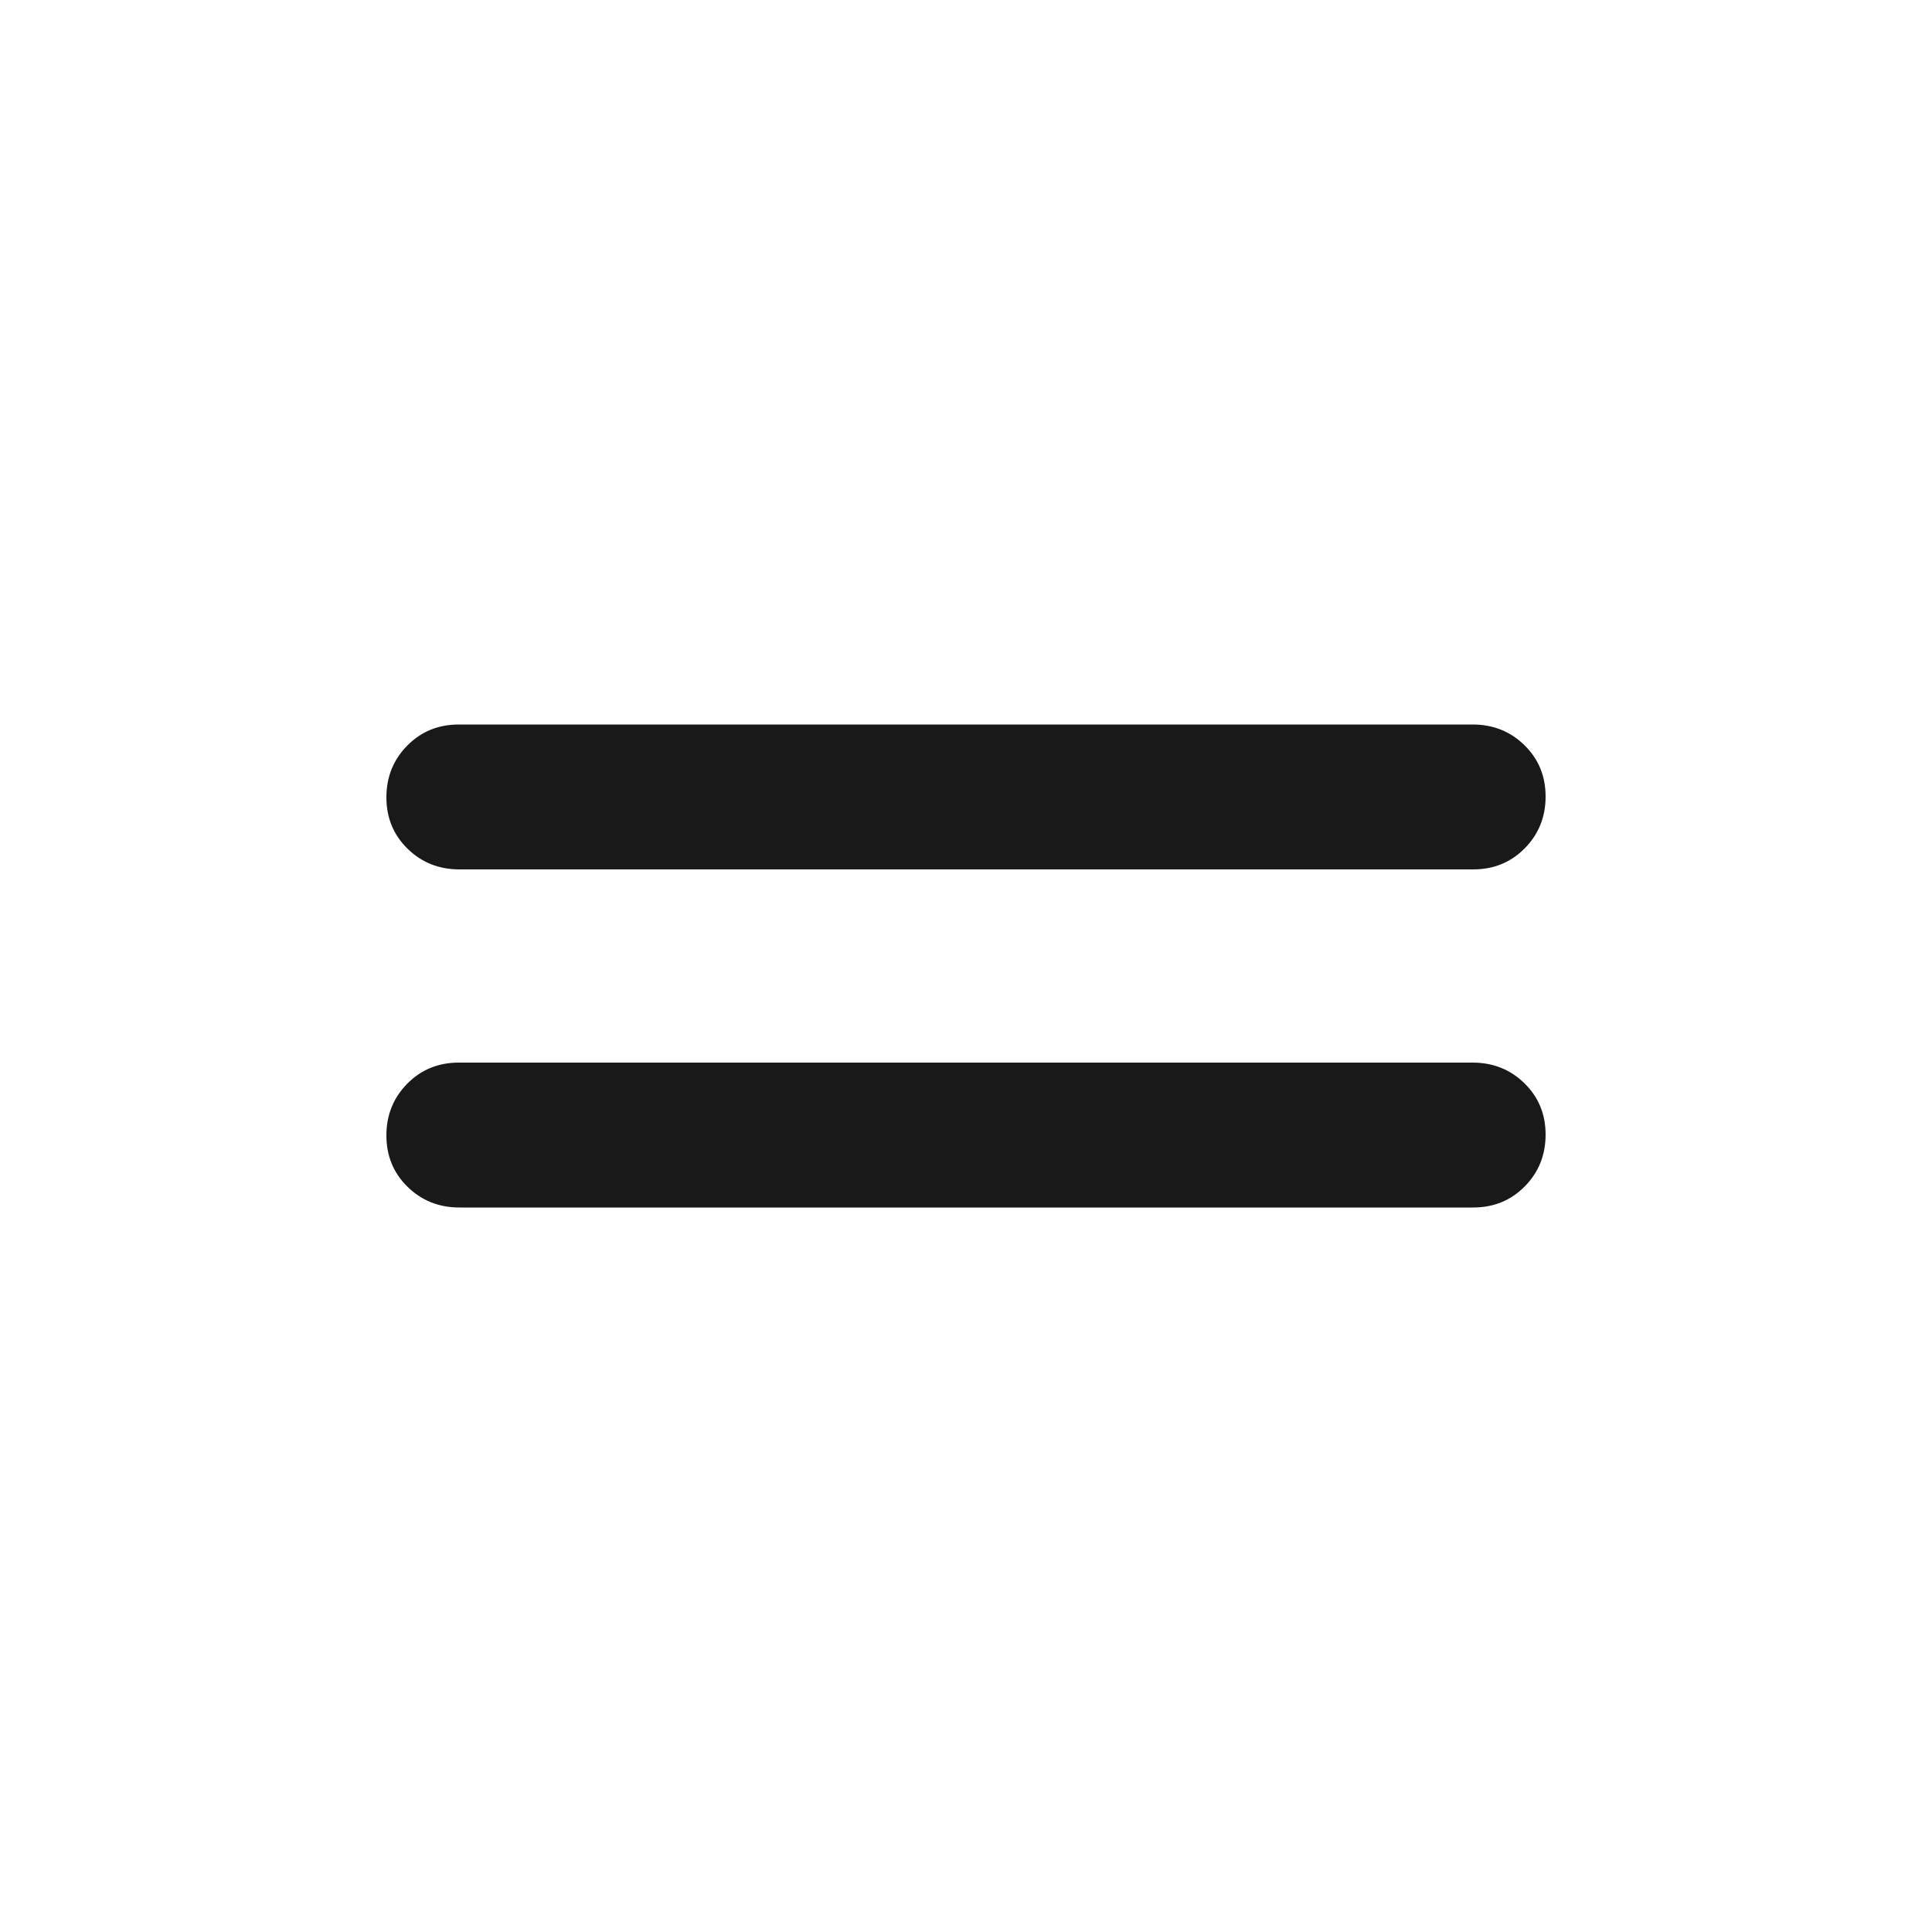
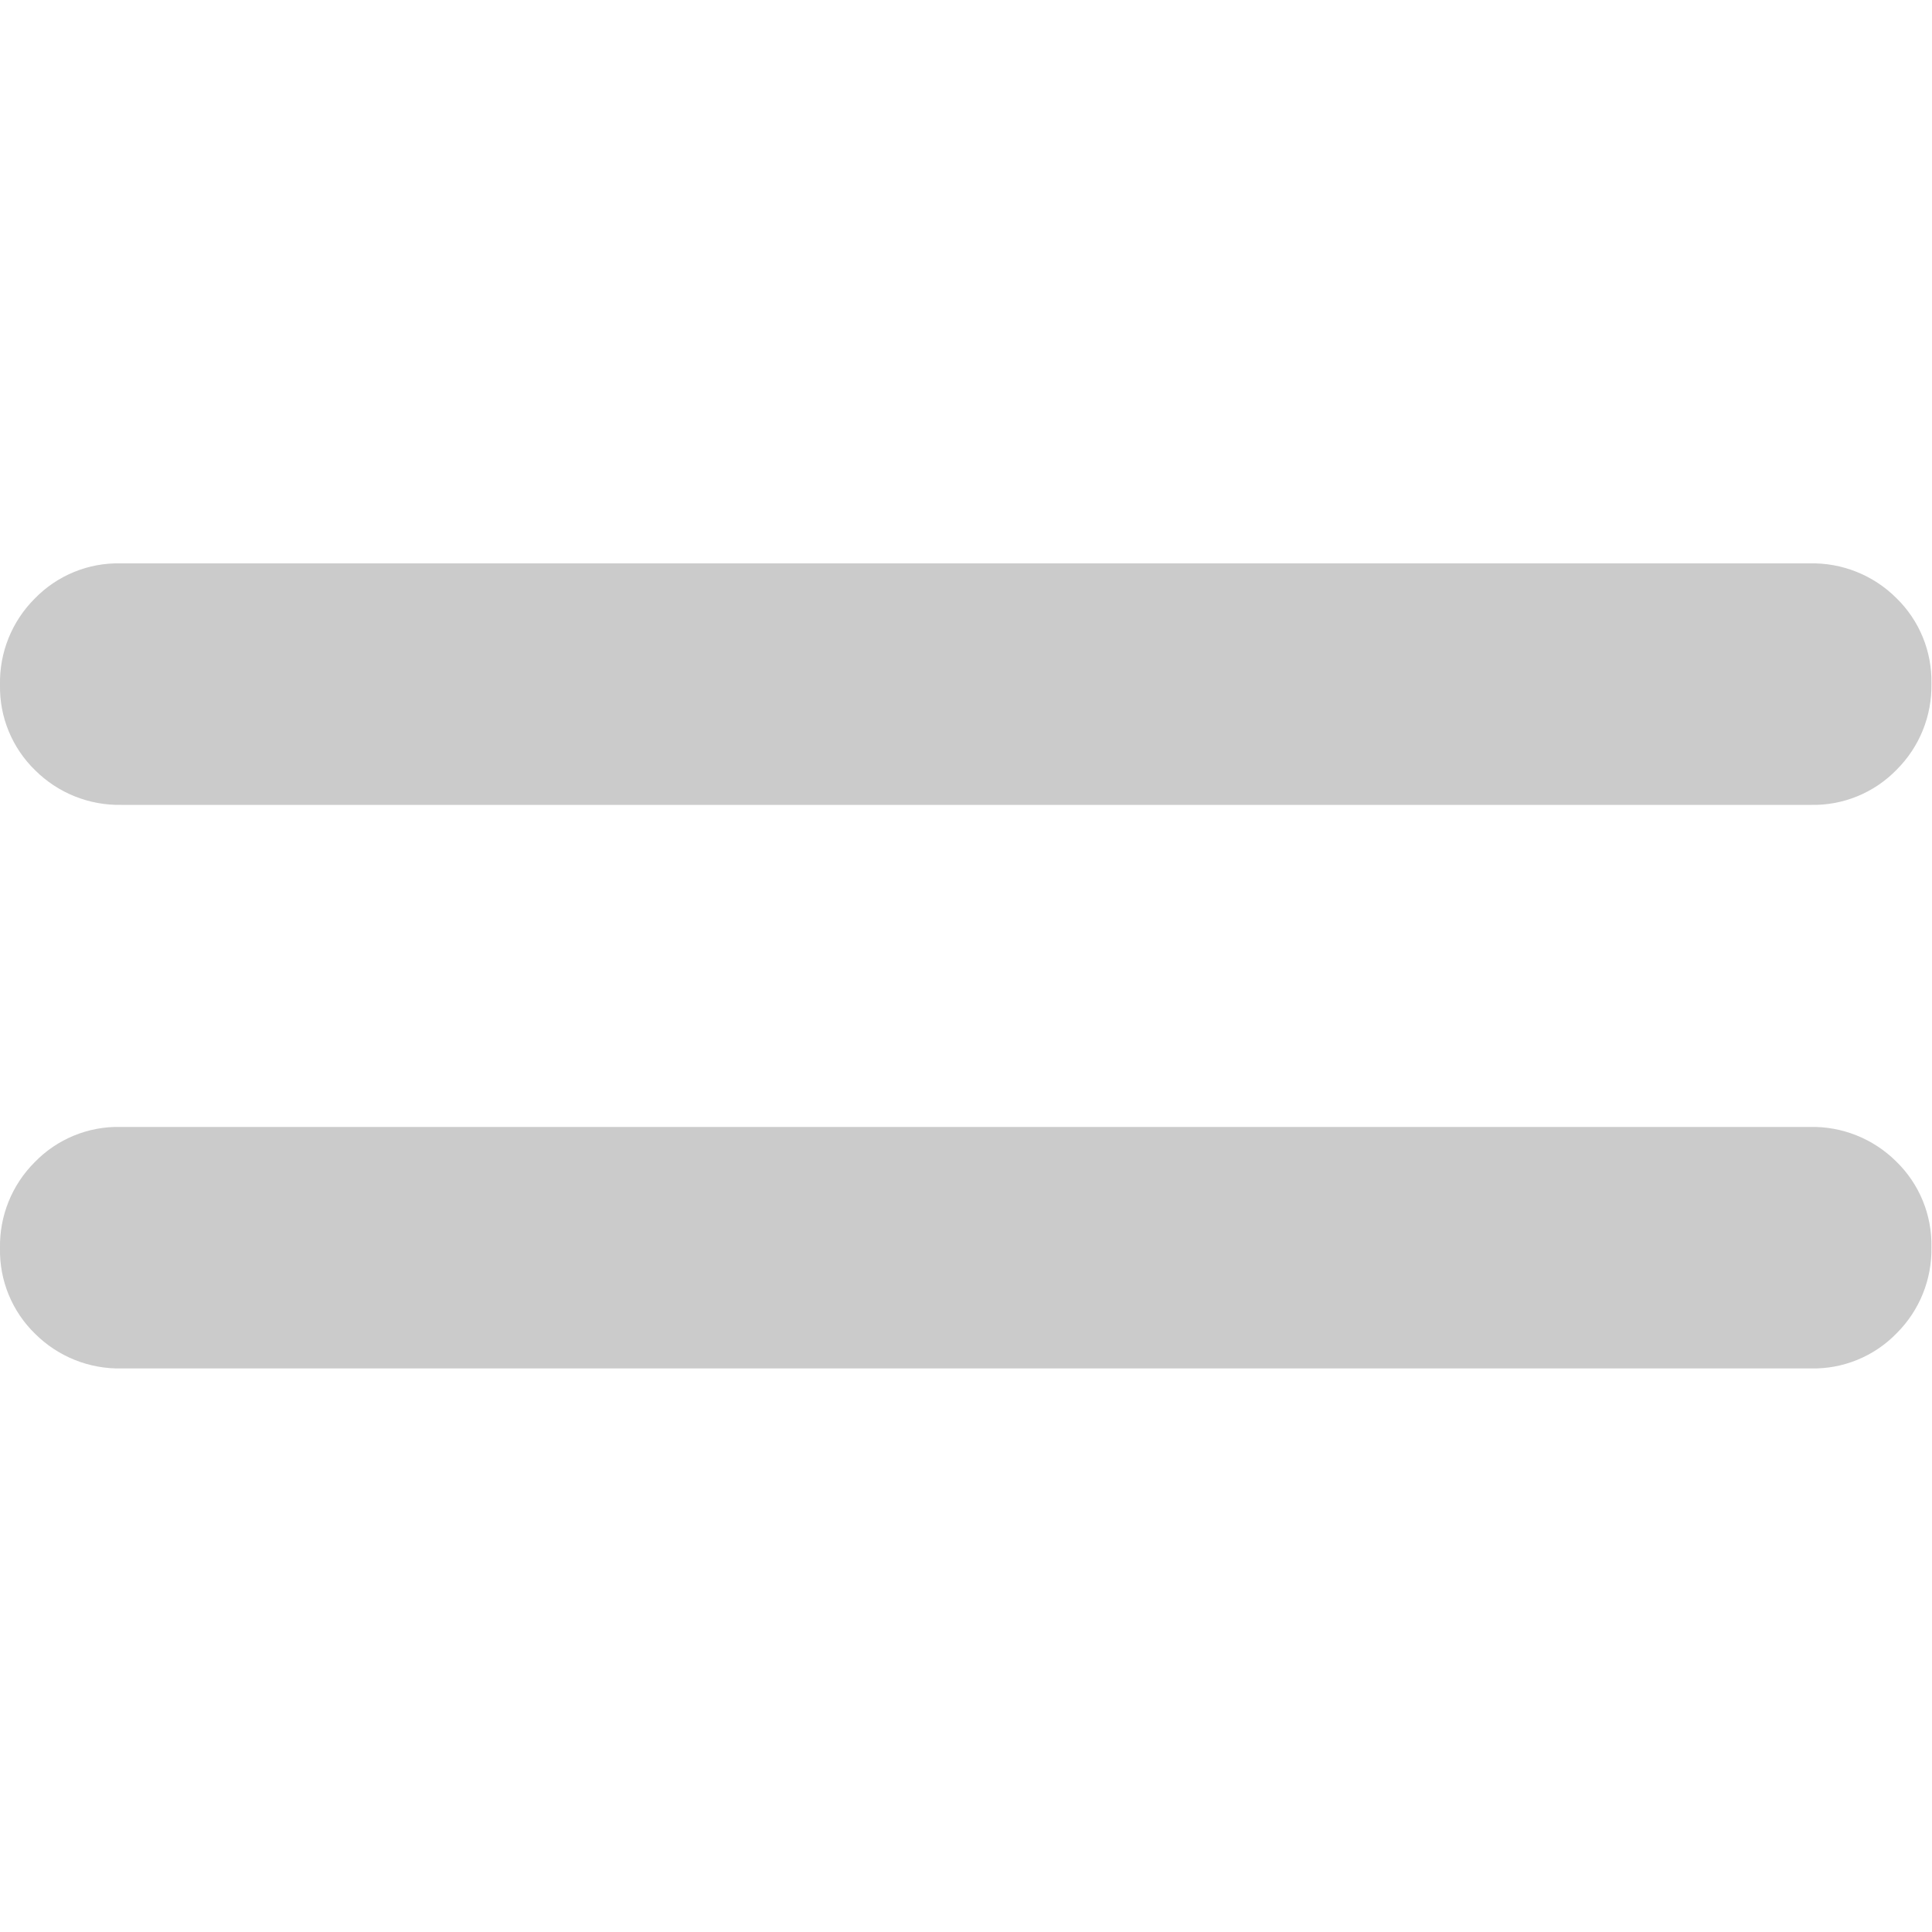
- <svg xmlns="http://www.w3.org/2000/svg" height="20px" viewBox="0 -960 960 960" width="20px" fill="#191919">
-   <path d="M228.29-360q-15.29 0-25.79-10.29t-10.5-25.5q0-15.21 10.34-25.71 10.35-10.5 25.64-10.5h503.73q15.29 0 25.79 10.29t10.5 25.5q0 15.21-10.34 25.71-10.35 10.5-25.64 10.5H228.29Zm0-168q-15.29 0-25.79-10.29t-10.5-25.5q0-15.21 10.34-25.71 10.35-10.5 25.64-10.5h503.73q15.29 0 25.79 10.29t10.5 25.5q0 15.21-10.34 25.71-10.35 10.5-25.64 10.5H228.29Z" />
+ <svg xmlns="http://www.w3.org/2000/svg" id="drag_icon" width="10" height="10" viewBox="0 0 10 10">
+   <defs>
+     <clipPath id="clip-path">
+       <rect id="사각형_113" data-name="사각형 113" width="10" height="10" transform="translate(114 348)" fill="#cbcbcb" />
+     </clipPath>
+   </defs>
+   <g id="마스크_그룹_35" data-name="마스크 그룹 35" transform="translate(-114 -348)" clip-path="url(#clip-path)">
+     <path id="drag_handle_16dp_191919_FILL1_wght400_GRAD0_opsz20" d="M3.963-6.25a.615.615,0,0,1-.448-.179.6.6,0,0,1-.182-.443.612.612,0,0,1,.18-.446A.6.6,0,0,1,3.958-7.5H12.7a.615.615,0,0,1,.448.179.6.6,0,0,1,.182.443.612.612,0,0,1-.18.446.6.6,0,0,1-.445.182Zm0-2.917a.615.615,0,0,1-.448-.179.6.6,0,0,1-.182-.443.612.612,0,0,1,.18-.446.6.6,0,0,1,.445-.182H12.7a.615.615,0,0,1,.448.179.6.6,0,0,1,.182.443.612.612,0,0,1-.18.446.6.6,0,0,1-.445.182Z" transform="translate(110.667 361.333)" fill="#cbcbcb" />
+   </g>
</svg>
